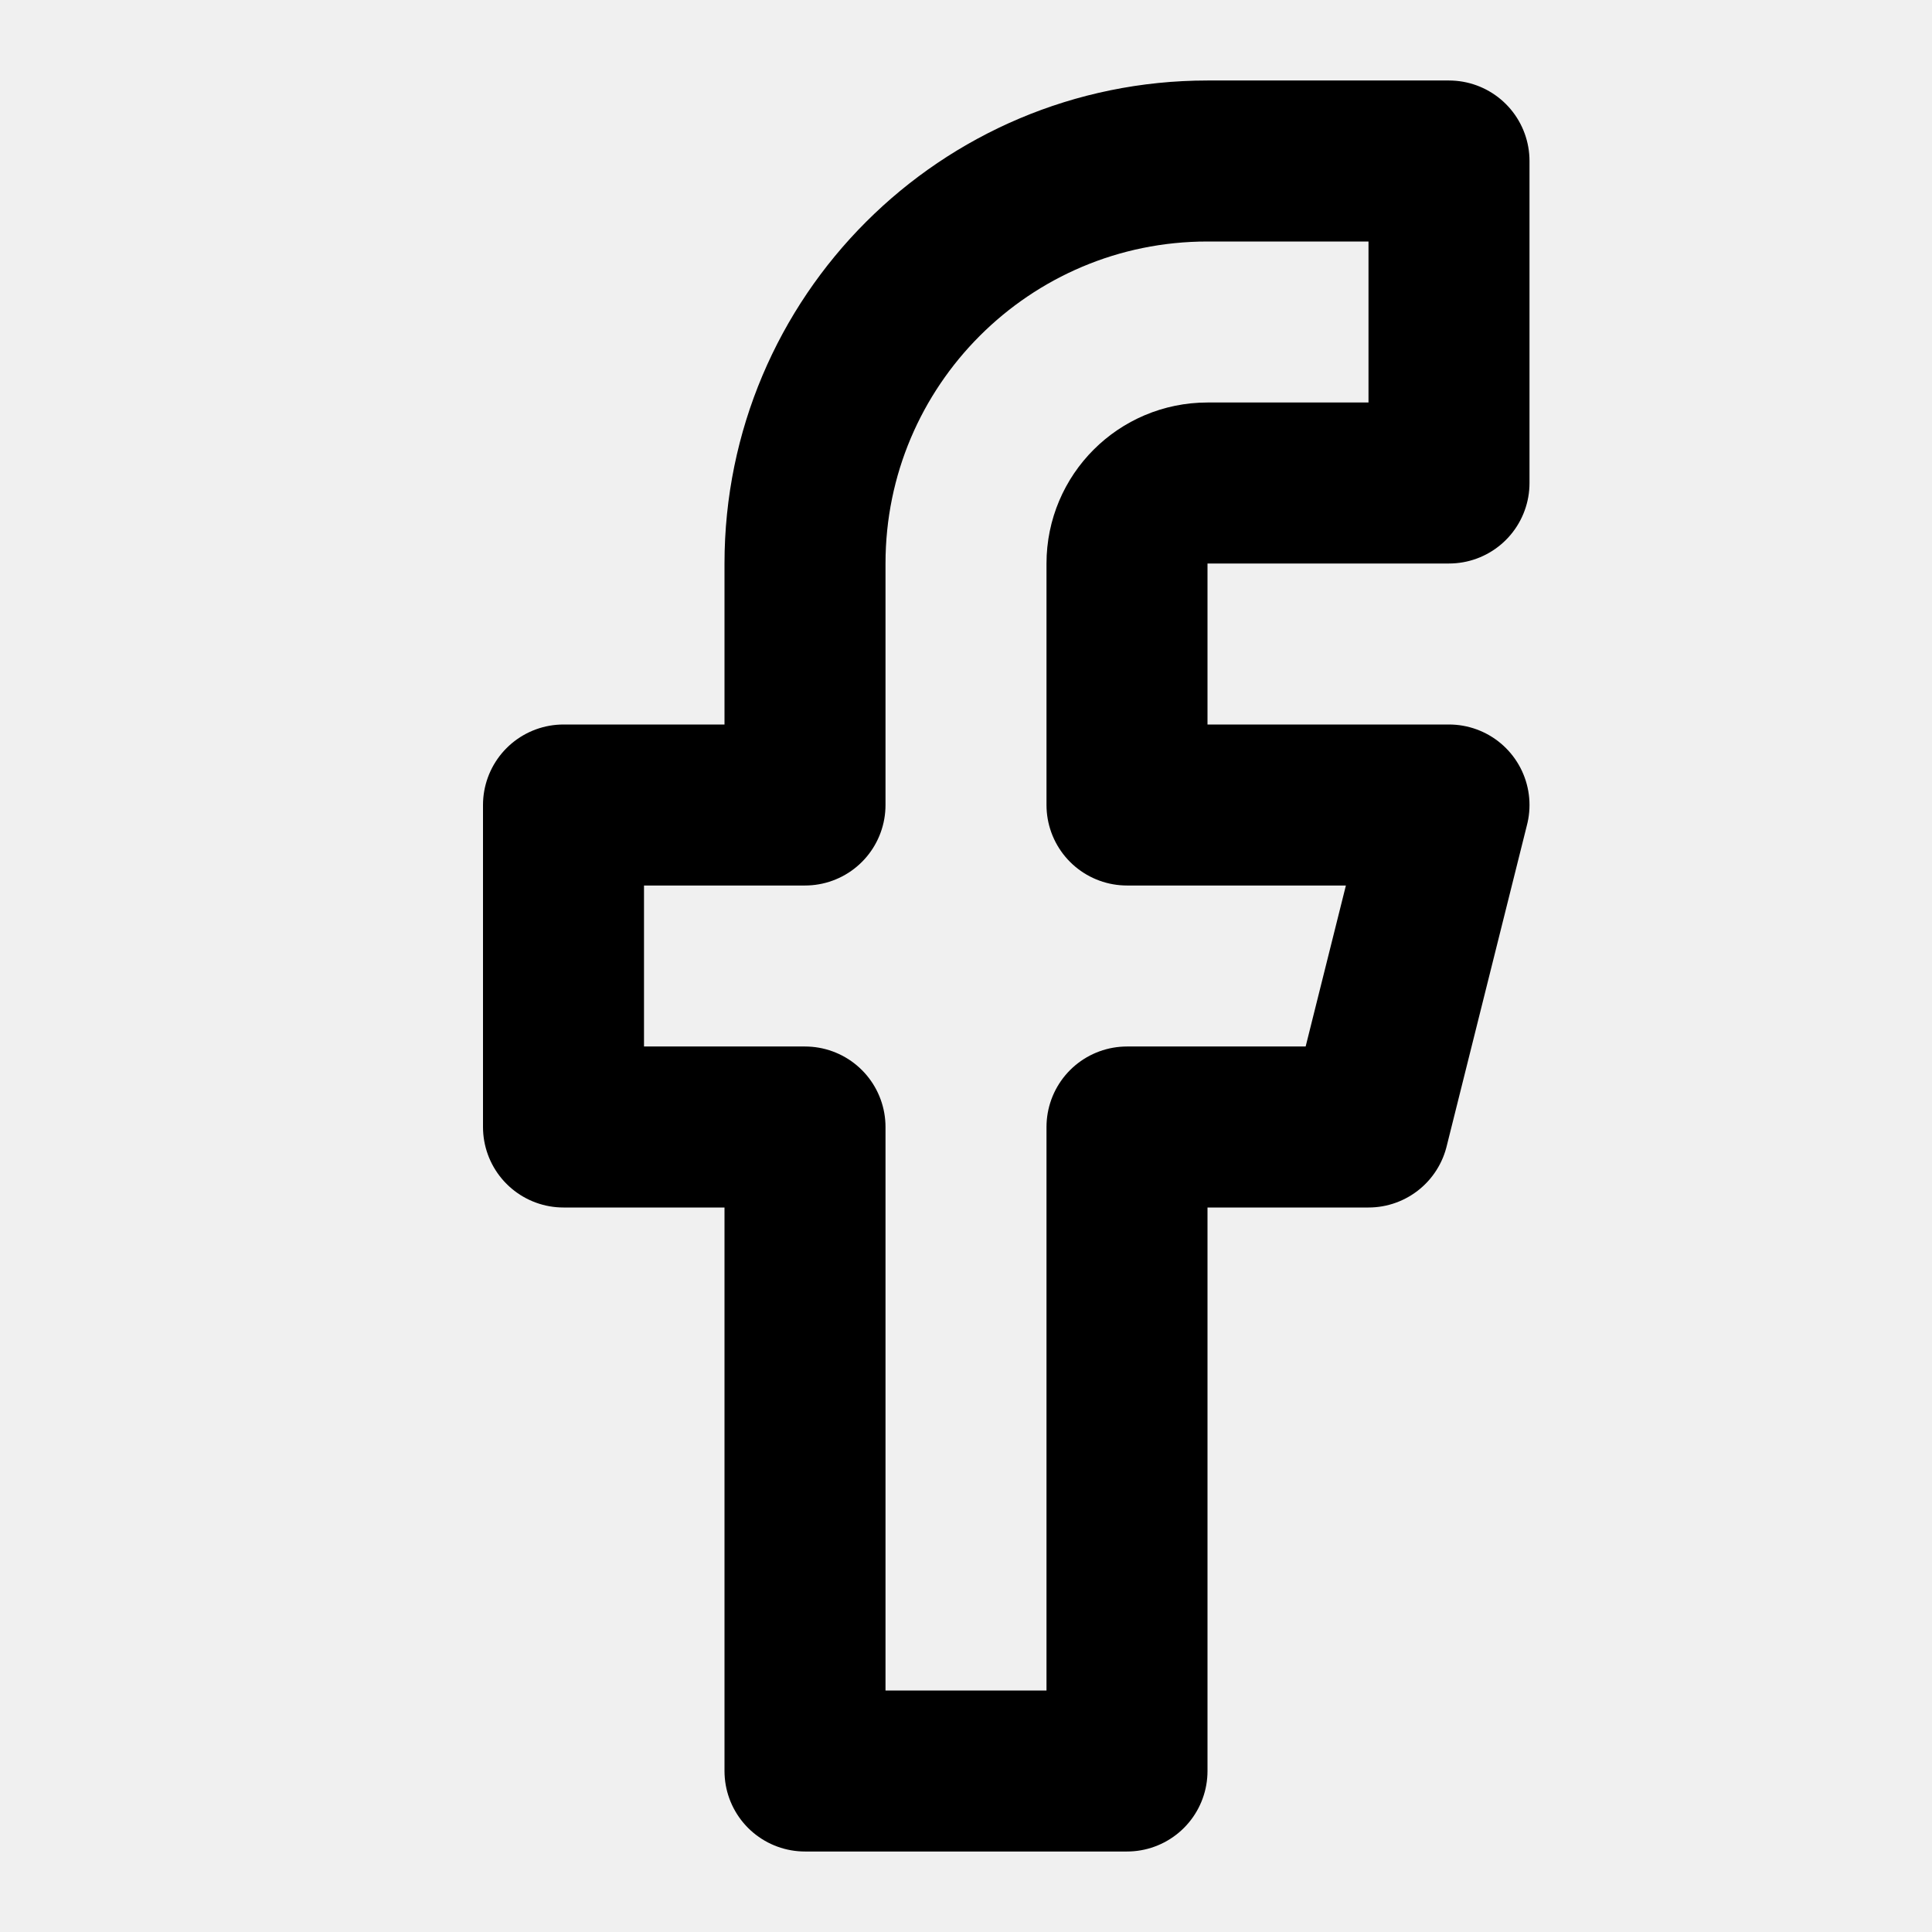
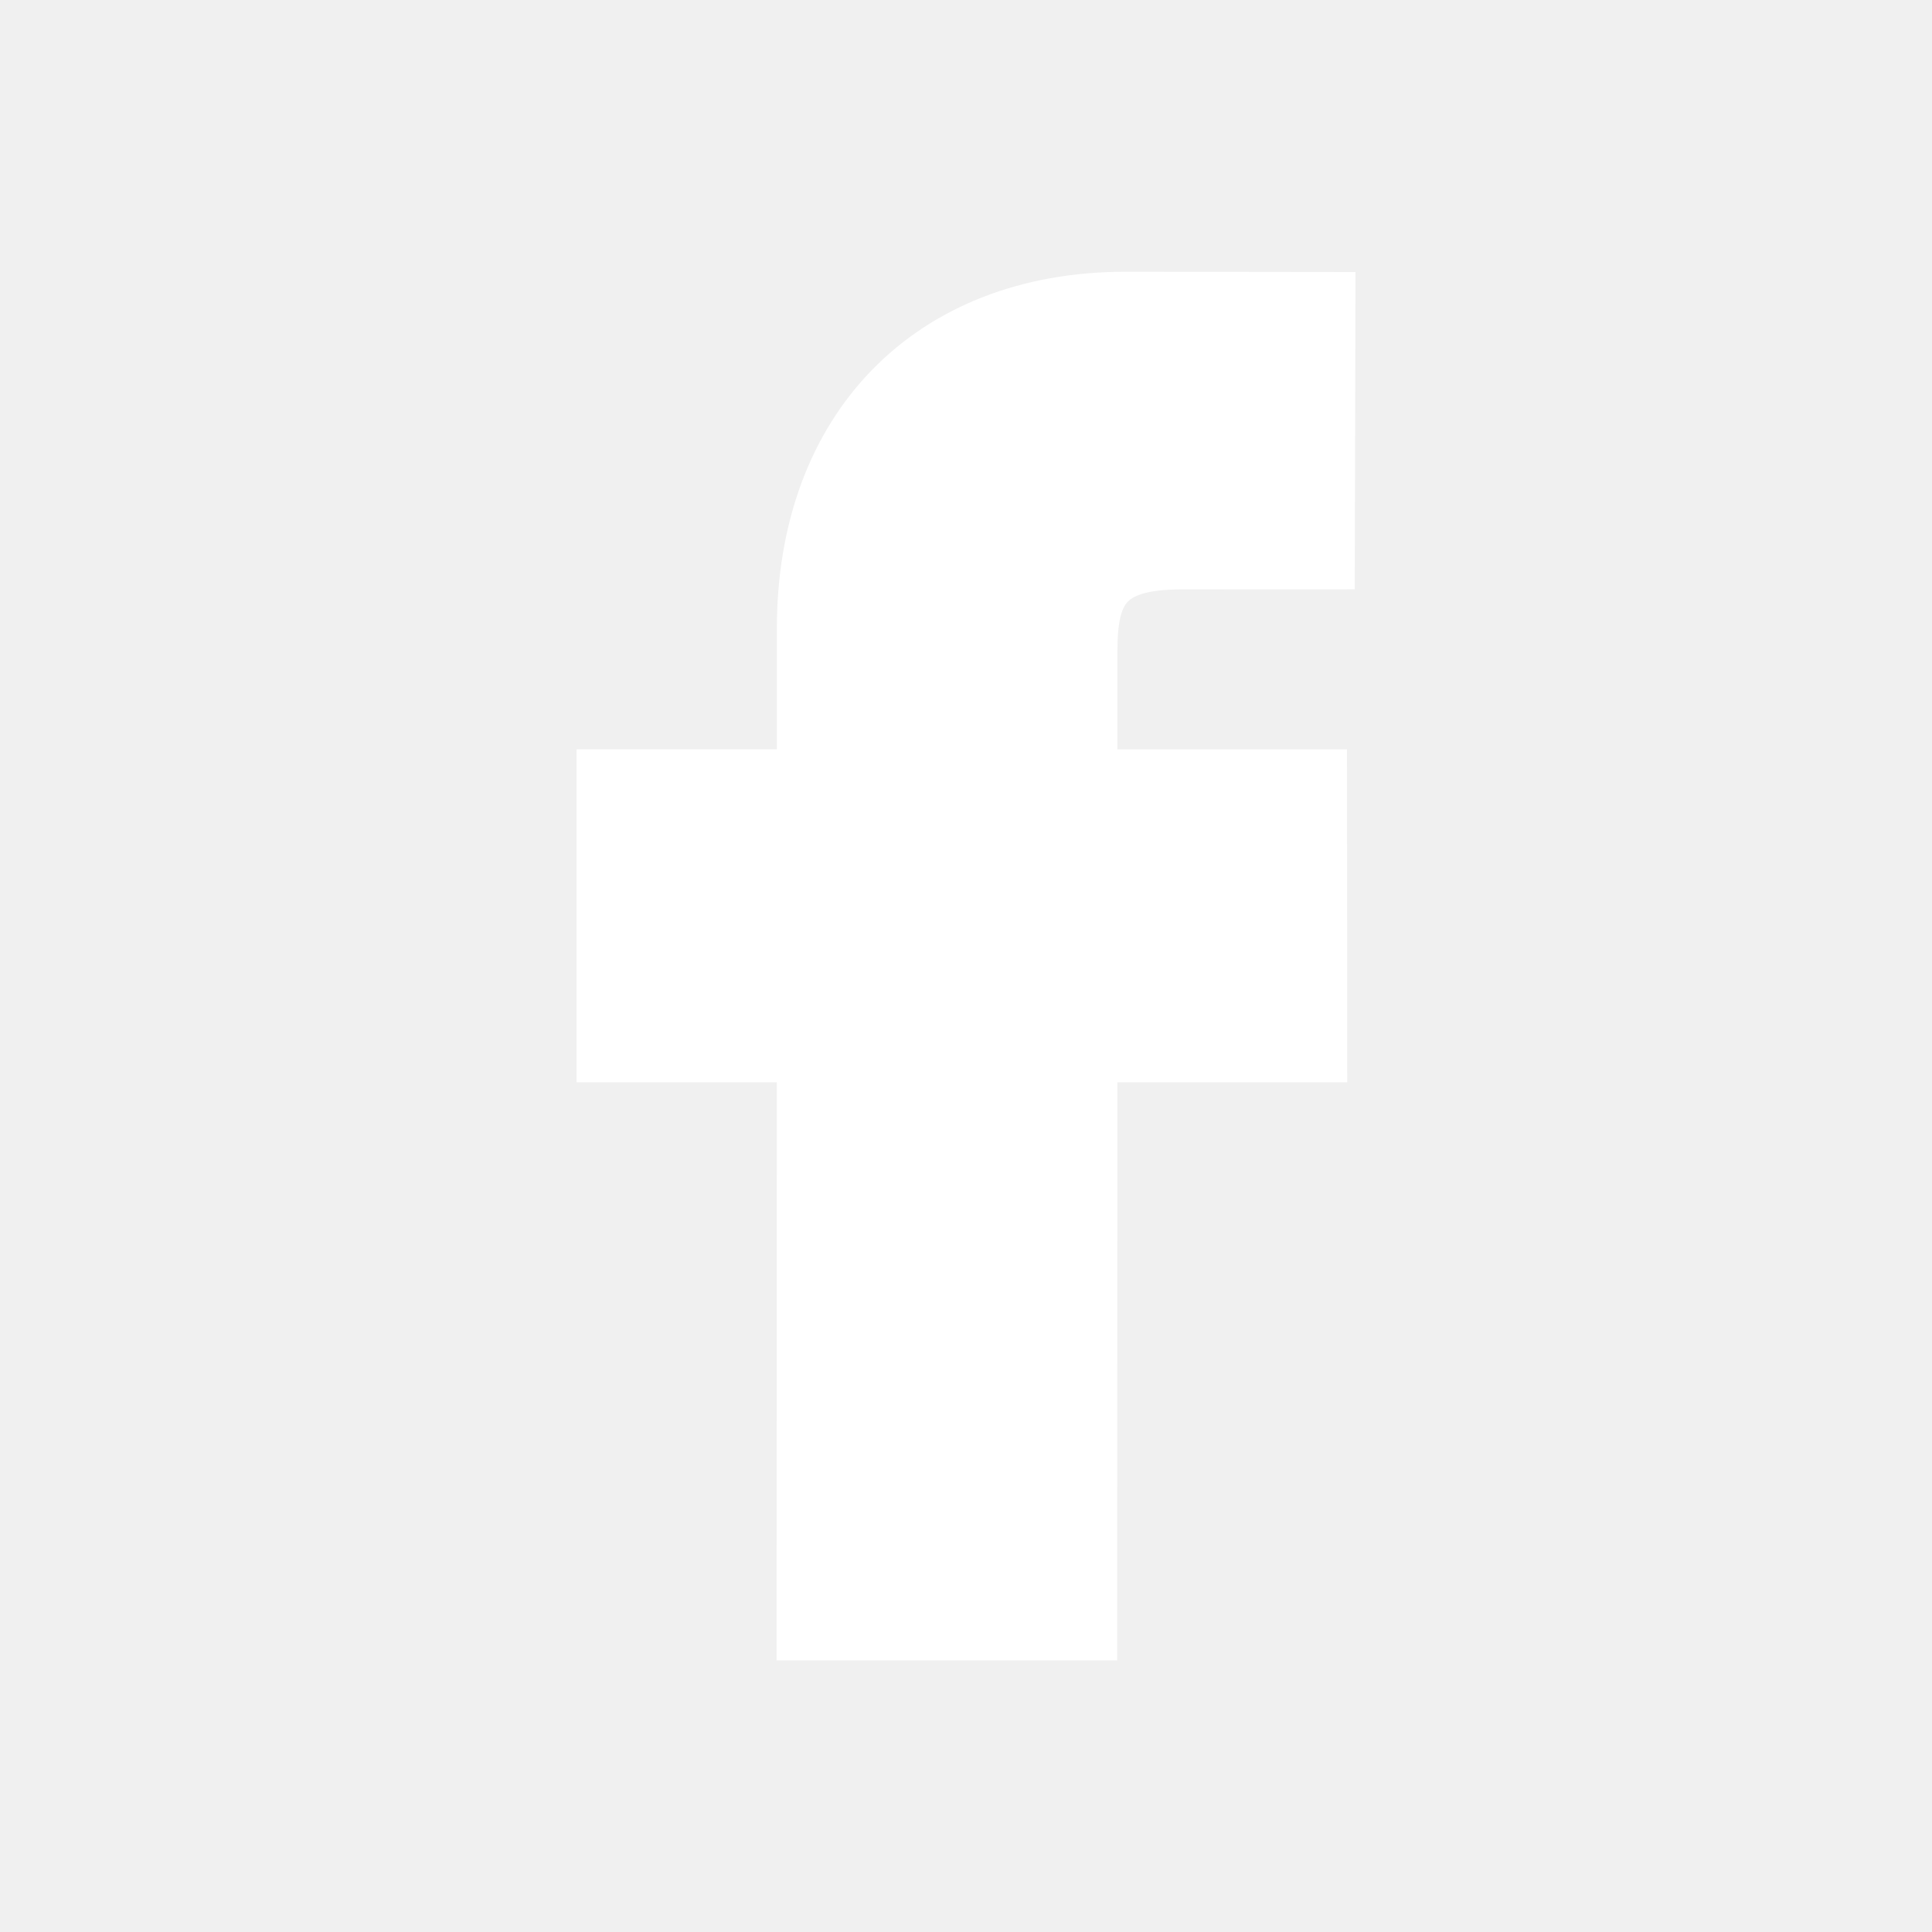
- <svg xmlns="http://www.w3.org/2000/svg" width="800px" height="800px" viewBox="0 0 24 24" fill="none" stroke="#000000" stroke-width="2" stroke-linecap="round" stroke-linejoin="round" class="feather feather-facebook">
-   <path d="M18 2h-3a5 5 0 0 0-5 5v3H7v4h3v8h4v-8h3l1-4h-4V7a1 1 0 0 1 1-1h3z" />
+ <svg xmlns="http://www.w3.org/2000/svg" fill="white" width="800px" height="800px" viewBox="0 0 32 32" stroke="white">
+   <g id="SVGRepo_bgCarrier" stroke-width="0" />
+   <g id="SVGRepo_tracerCarrier" stroke-linecap="round" stroke-linejoin="round" />
+   <g id="SVGRepo_iconCarrier">
+     <path d="M21.95 5.005l-3.306-.004c-3.206 0-5.277 2.124-5.277 5.415v2.495H10.05v4.515h3.317l-.004 9.575h4.641l.004-9.575h3.806l-.003-4.514h-3.803v-2.117c0-1.018.241-1.533 1.566-1.533l2.366-.001.01-4.256z" />
+   </g>
</svg>
